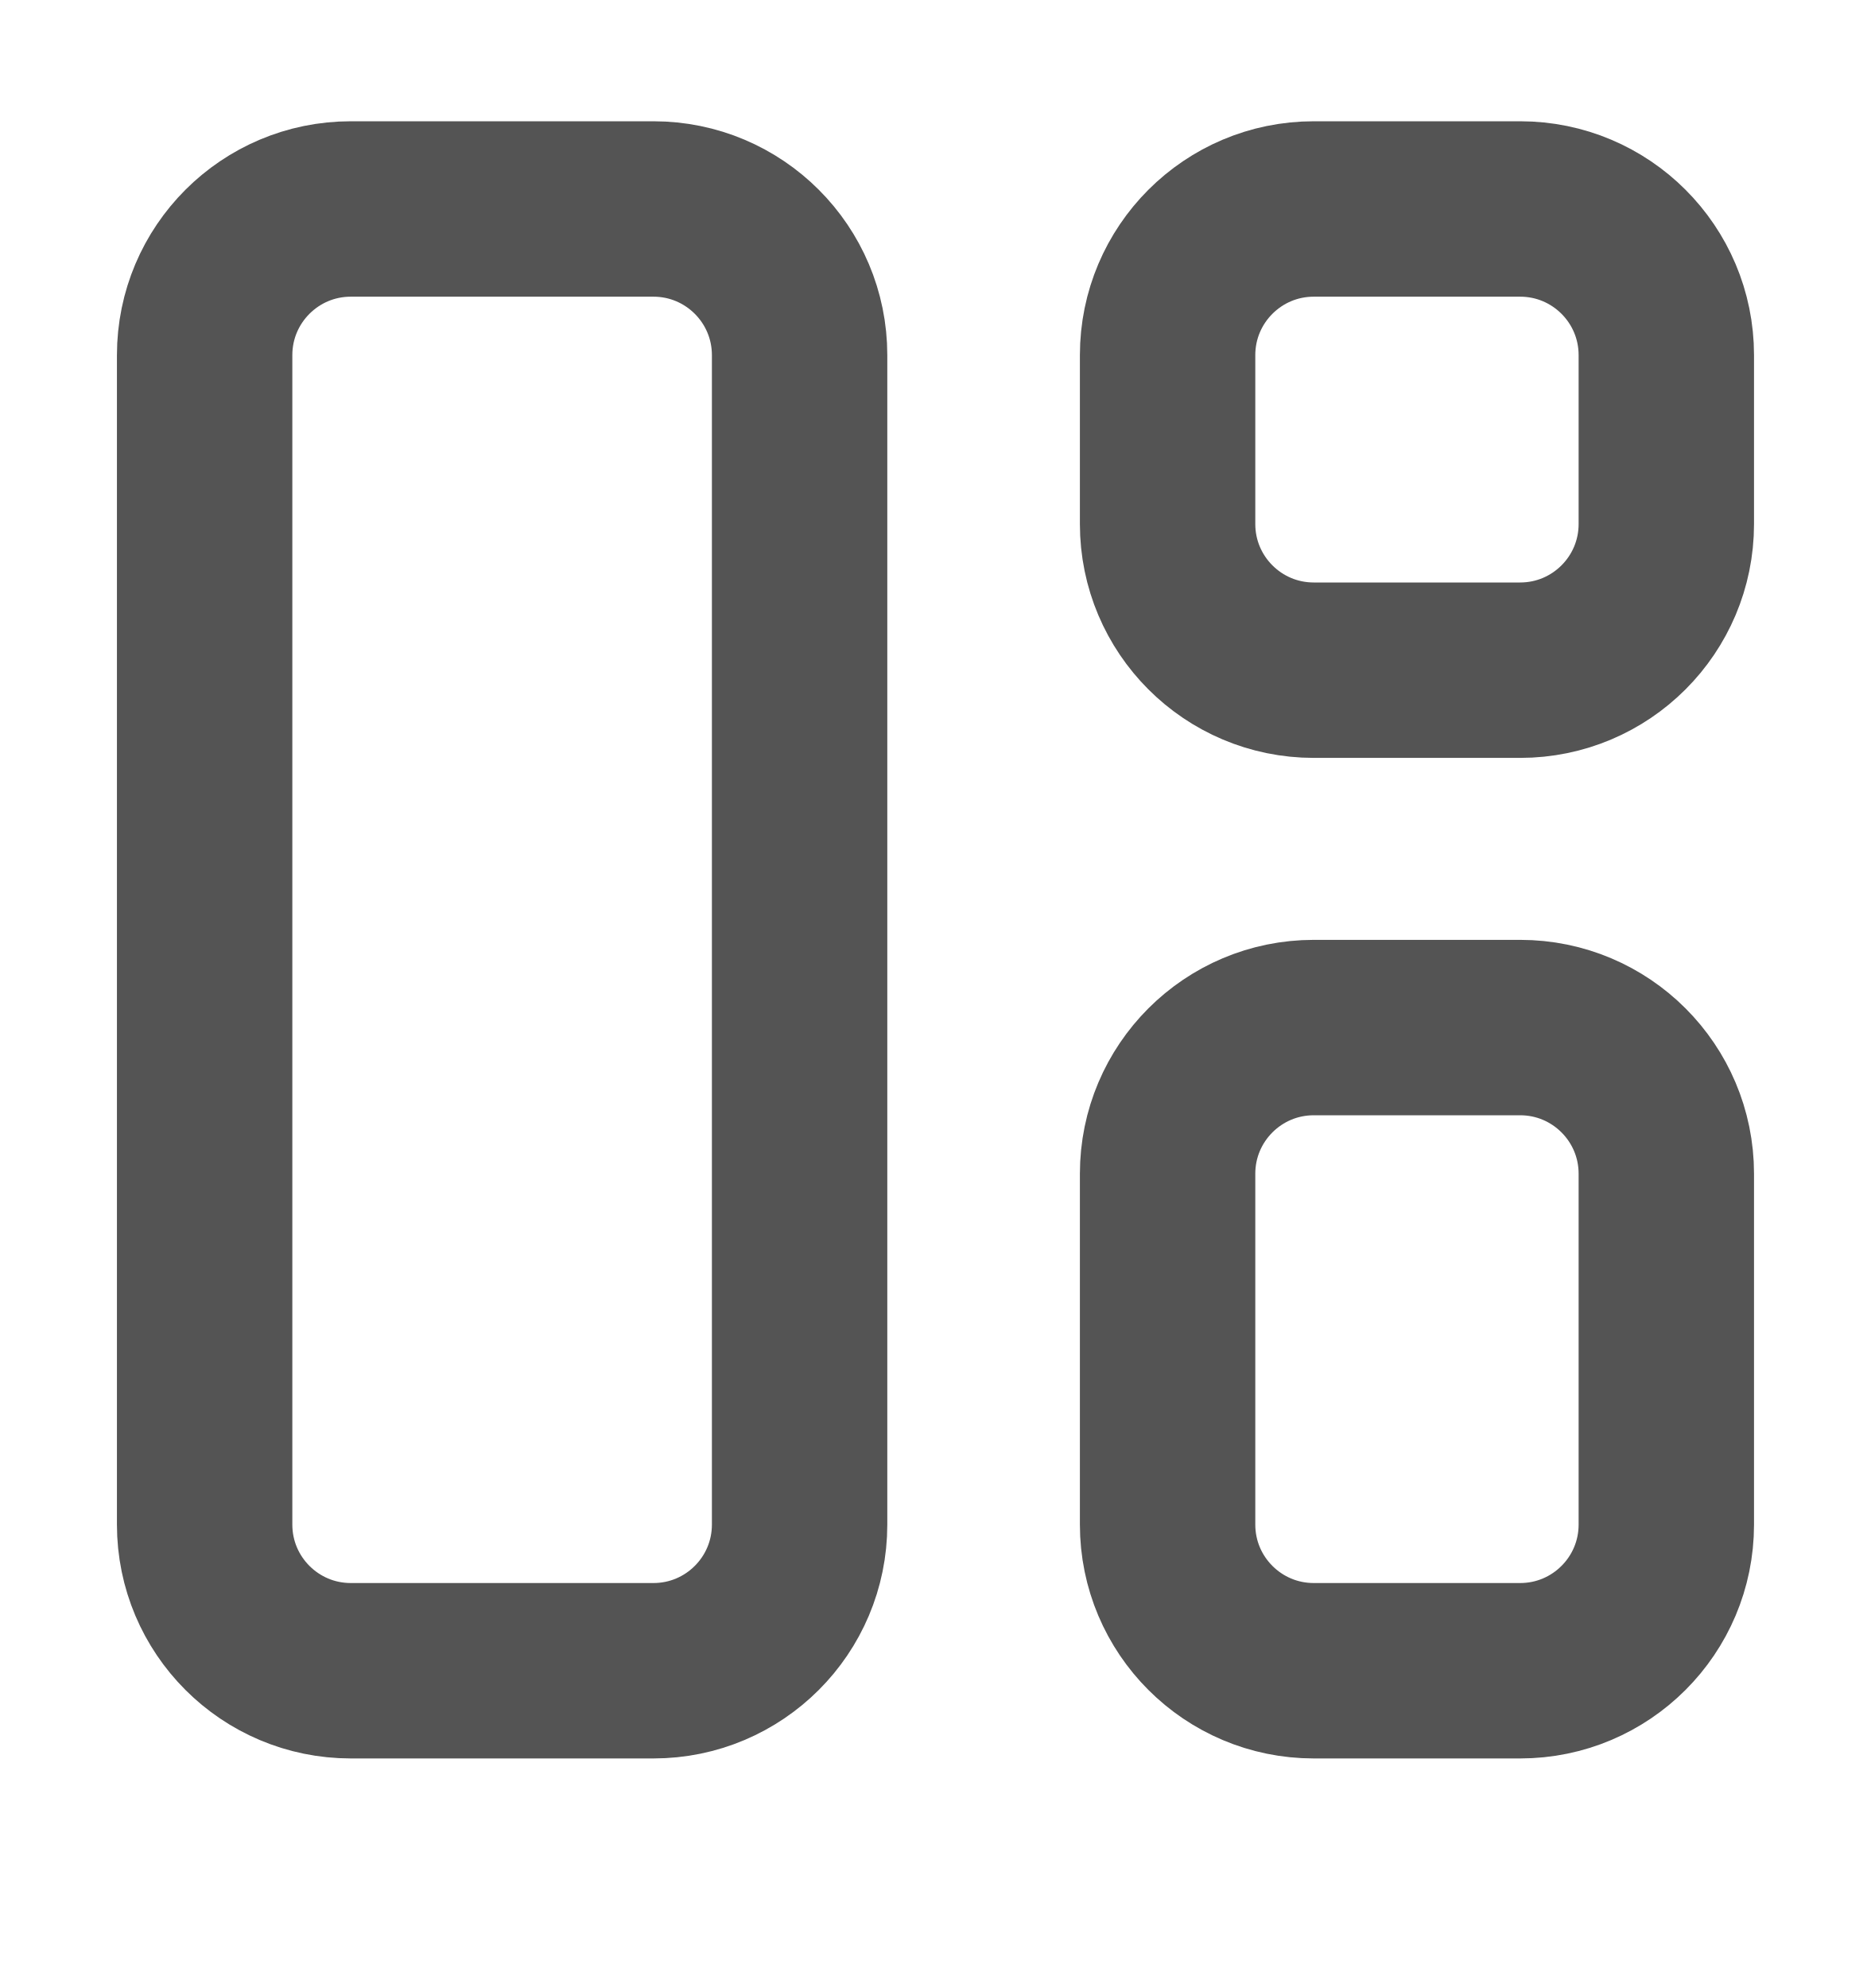
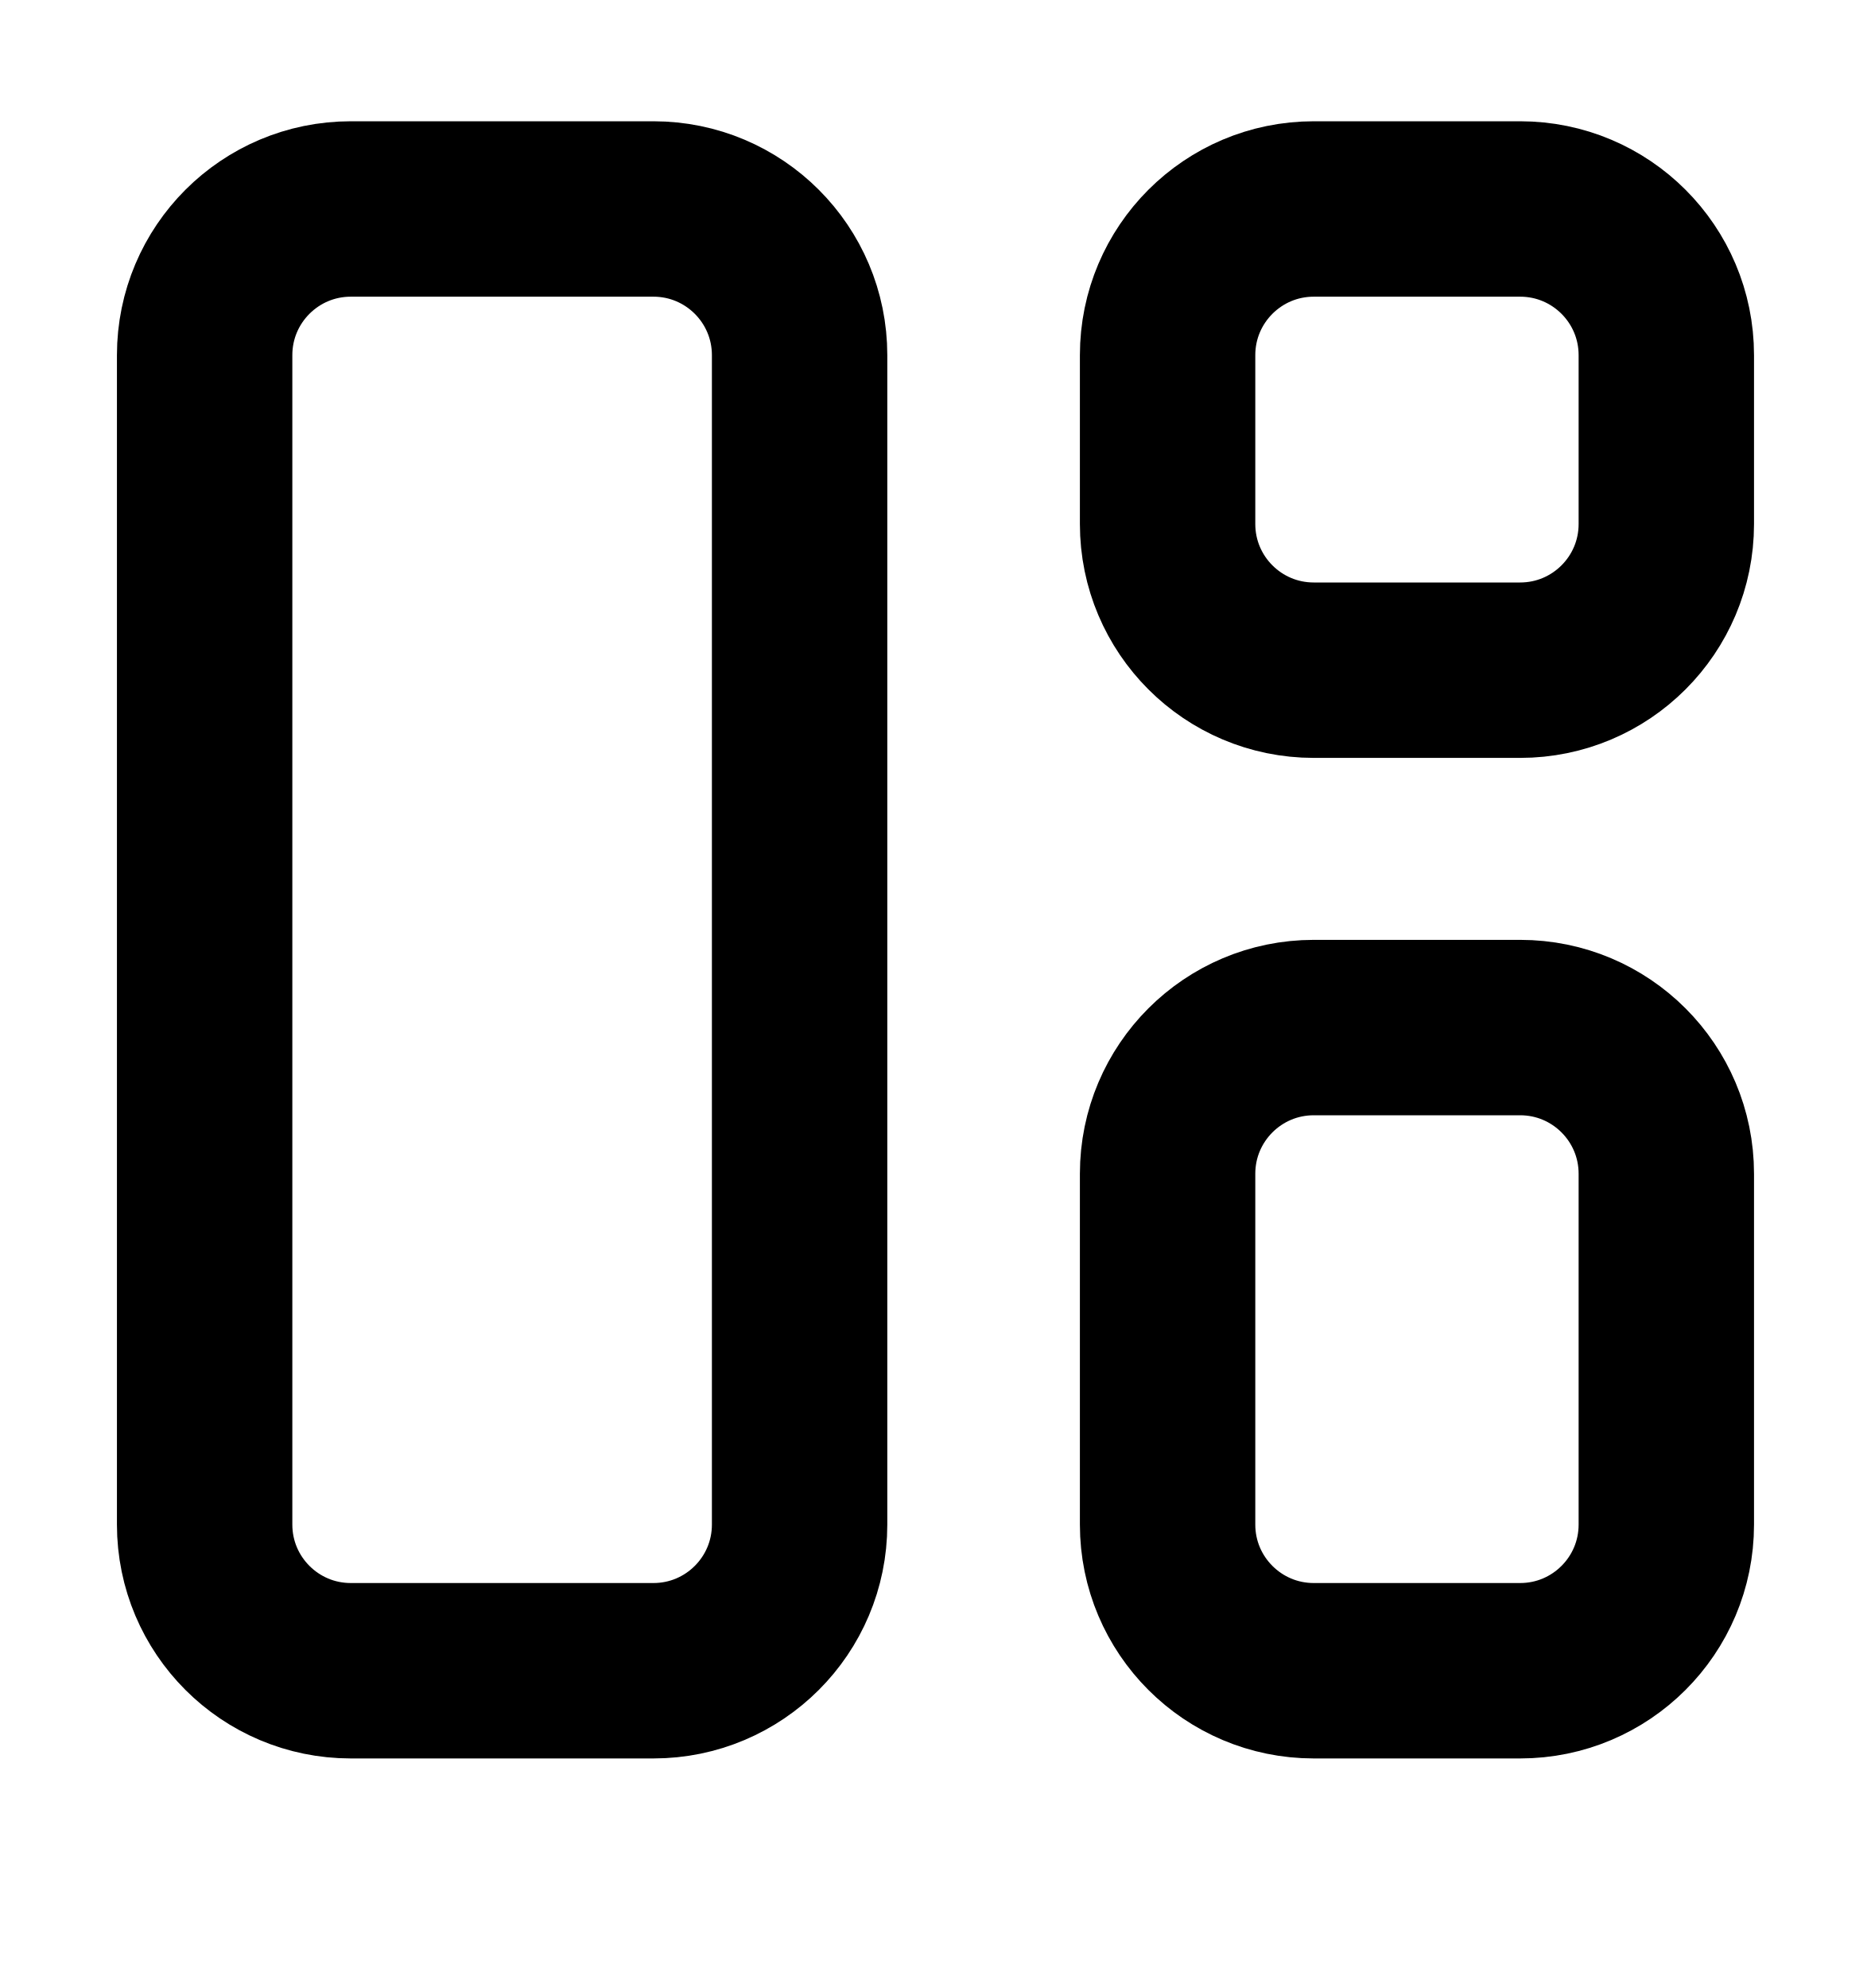
<svg xmlns="http://www.w3.org/2000/svg" width="16" height="17" viewBox="0 0 16 17" fill="none">
-   <rect x="1.75" y="1.787" width="5.088" height="12.5" rx="1.25" stroke="#545454" stroke-width="1.5" />
-   <rect x="9.985" y="1.787" width="4.265" height="3.944" rx="1.25" stroke="#545454" stroke-width="1.5" />
-   <rect x="9.985" y="8.787" width="4.265" height="5.5" rx="1.25" stroke="#545454" stroke-width="1.5" />
+   <rect x="1.75" y="1.787" width="5.088" height="12.5" rx="1.25" stroke="currentColor" stroke-width="1.5" />
+   <rect x="9.985" y="1.787" width="4.265" height="3.944" rx="1.25" stroke="currentColor" stroke-width="1.5" />
+   <rect x="9.985" y="8.787" width="4.265" height="5.5" rx="1.25" stroke="currentColor" stroke-width="1.5" />
</svg>
